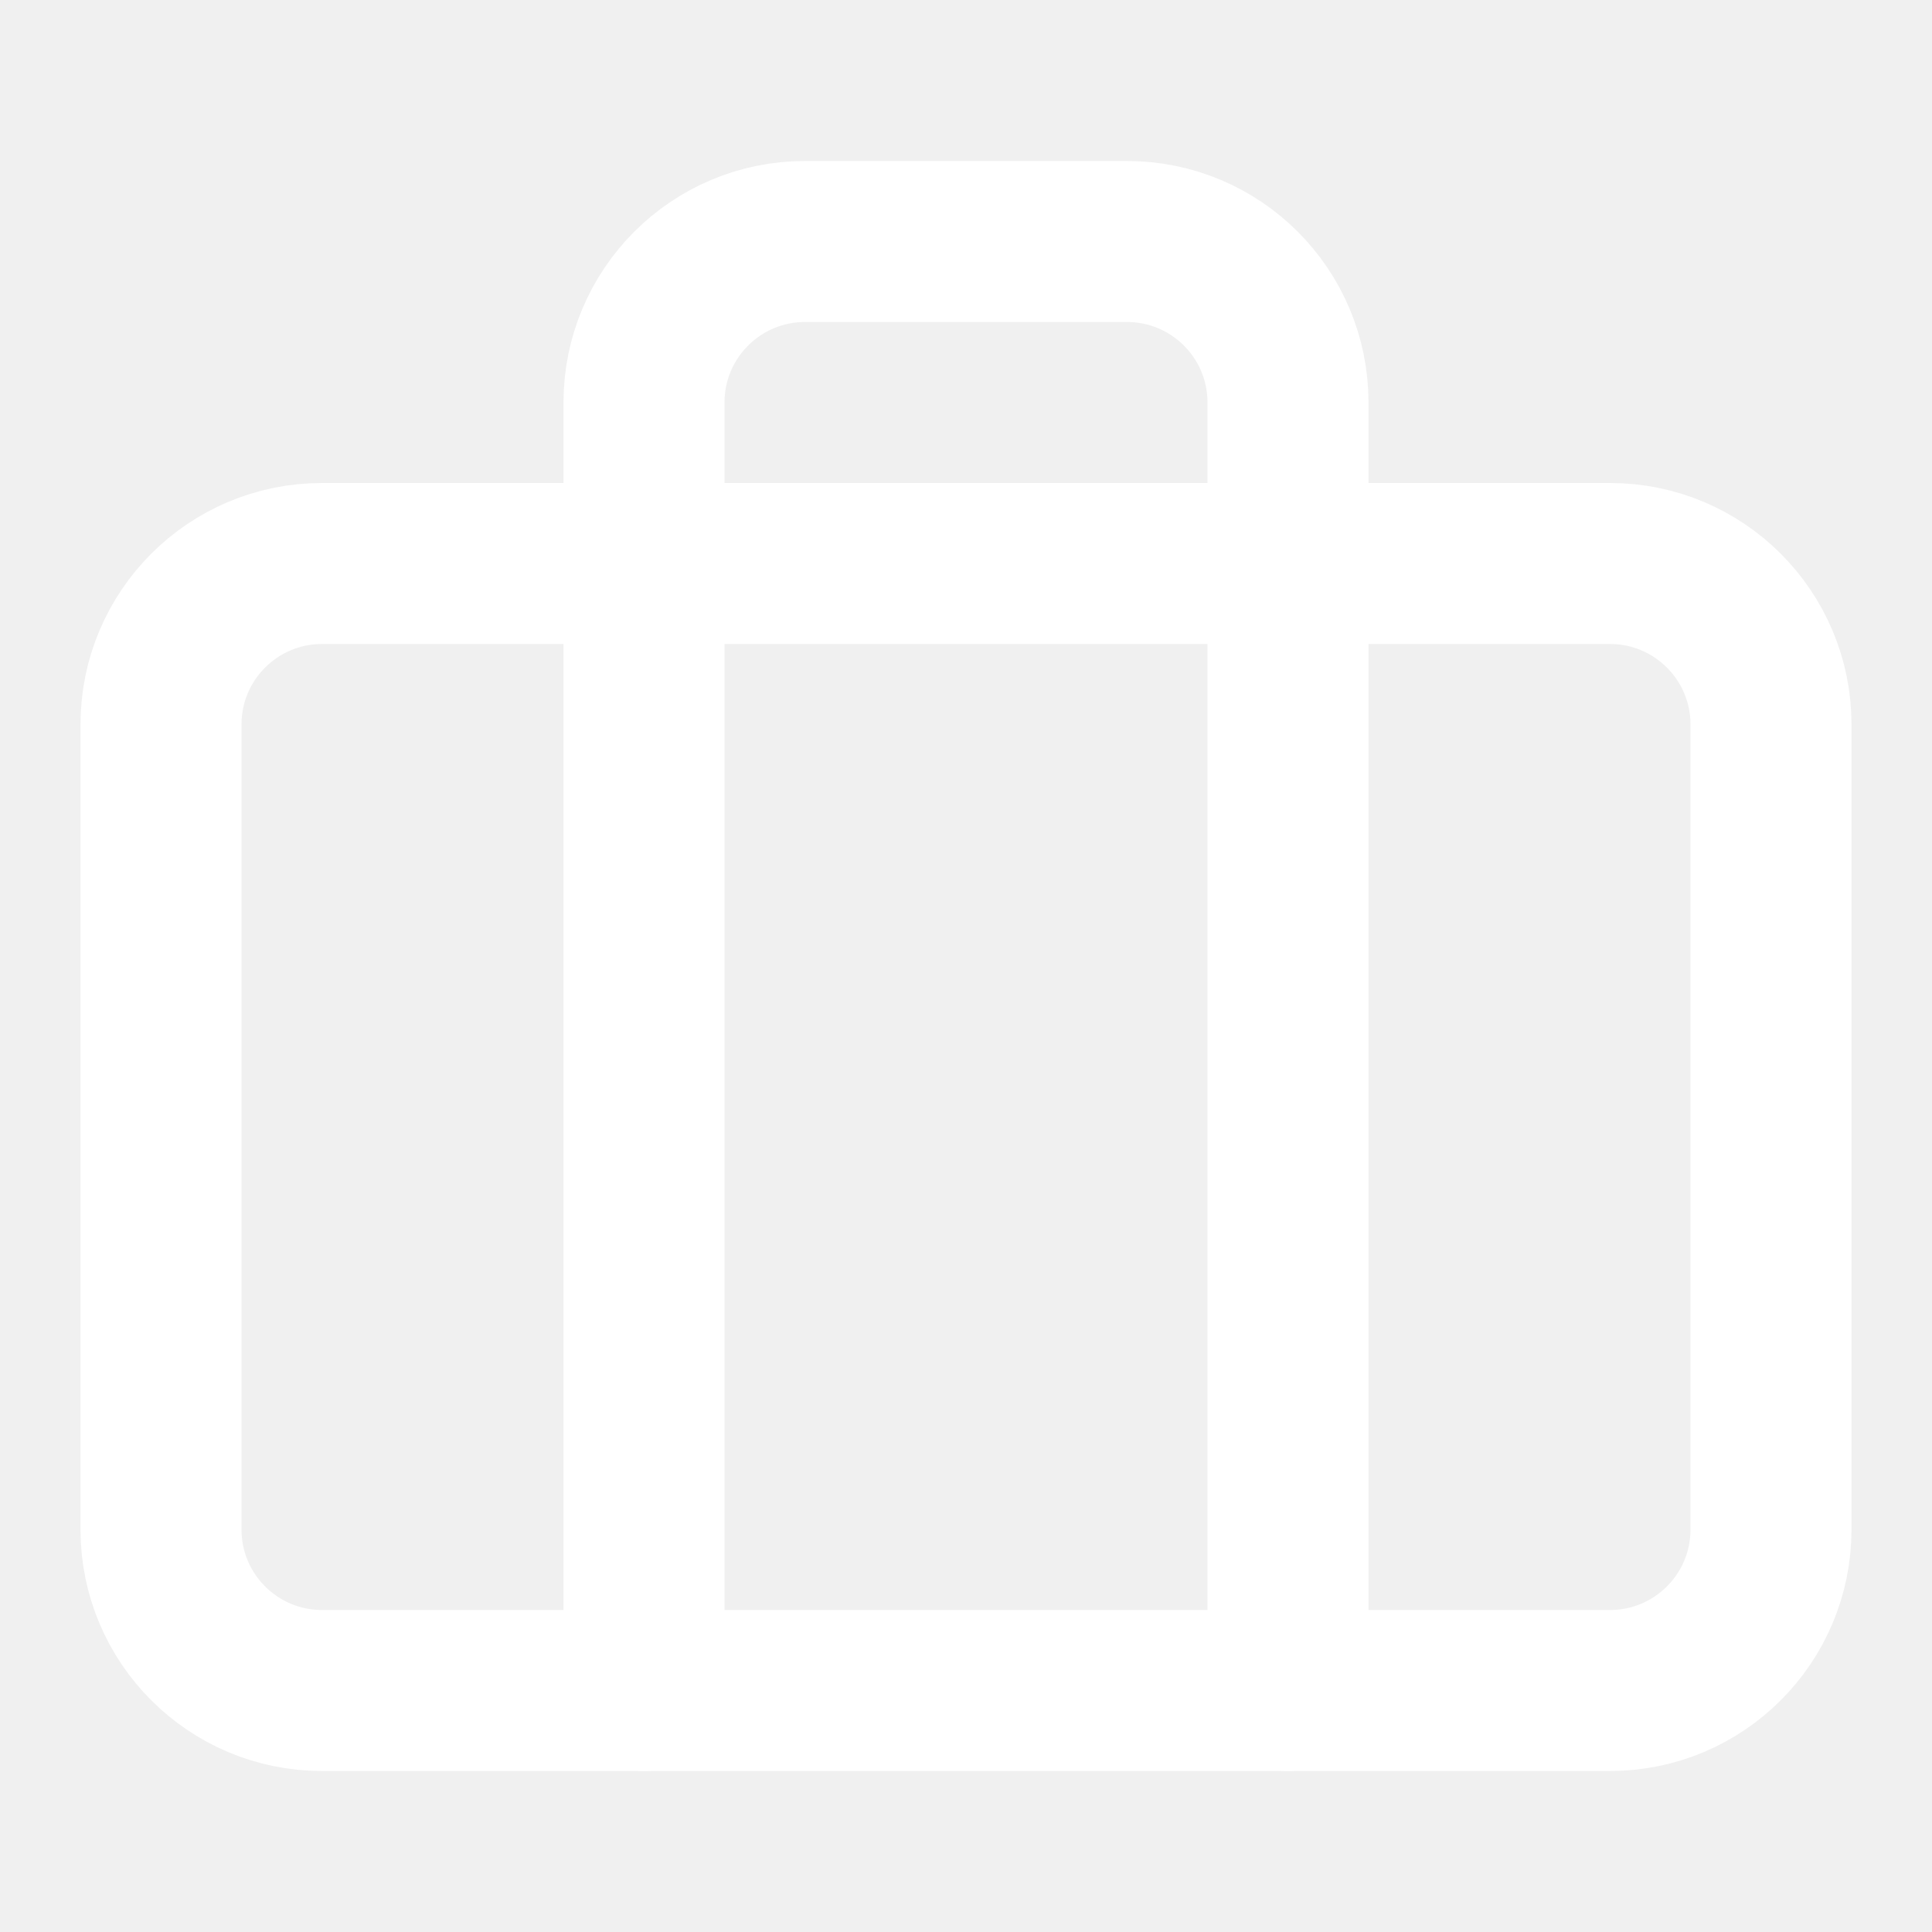
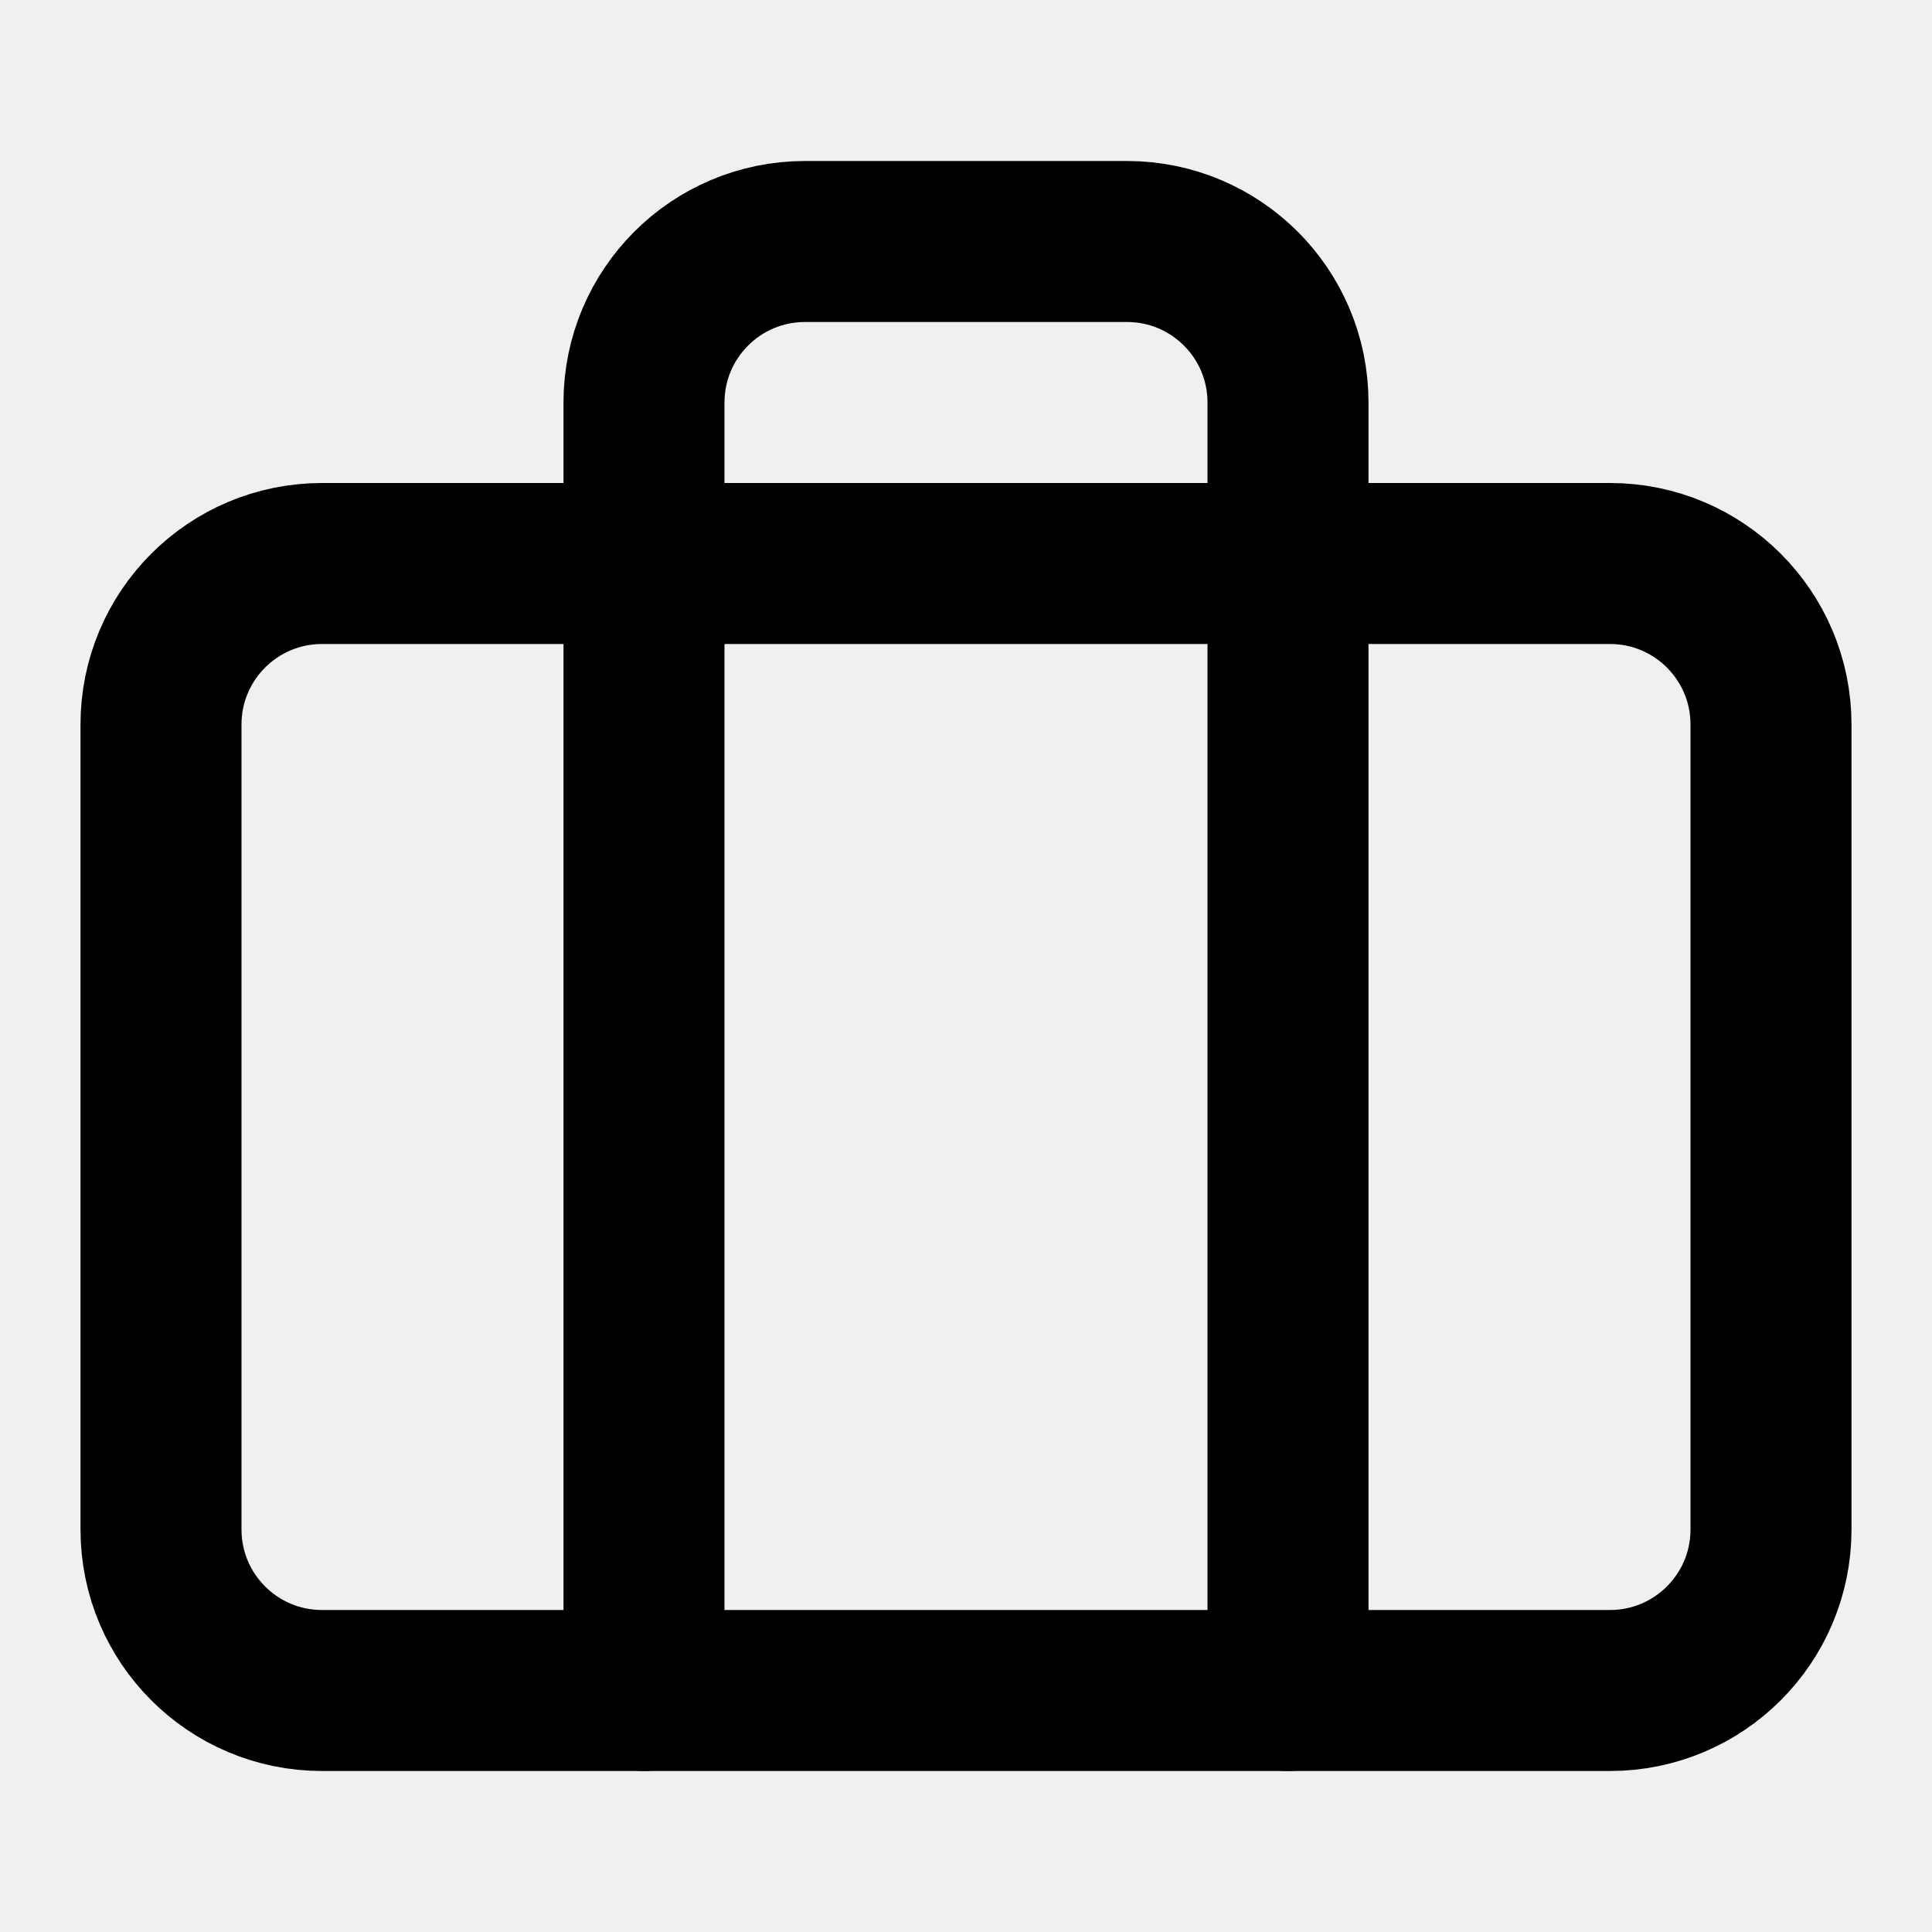
- <svg xmlns="http://www.w3.org/2000/svg" width="24" height="24" viewBox="0 0 24 24" fill="none" stroke="white" stroke-width="2" stroke-linecap="round" stroke-linejoin="round" class="feather feather-briefcase">
+ <svg xmlns="http://www.w3.org/2000/svg" id="briefcase" width="24" height="24" viewBox="0 0 24 24" fill="none" stroke="currentColor" stroke-width="2" stroke-linecap="round" stroke-linejoin="round" class="feather feather-briefcase">
  <rect x="2" y="7" width="20" height="14" rx="2" ry="2" />
  <path d="M16 21V5a2 2 0 0 0-2-2h-4a2 2 0 0 0-2 2v16" />
</svg>
